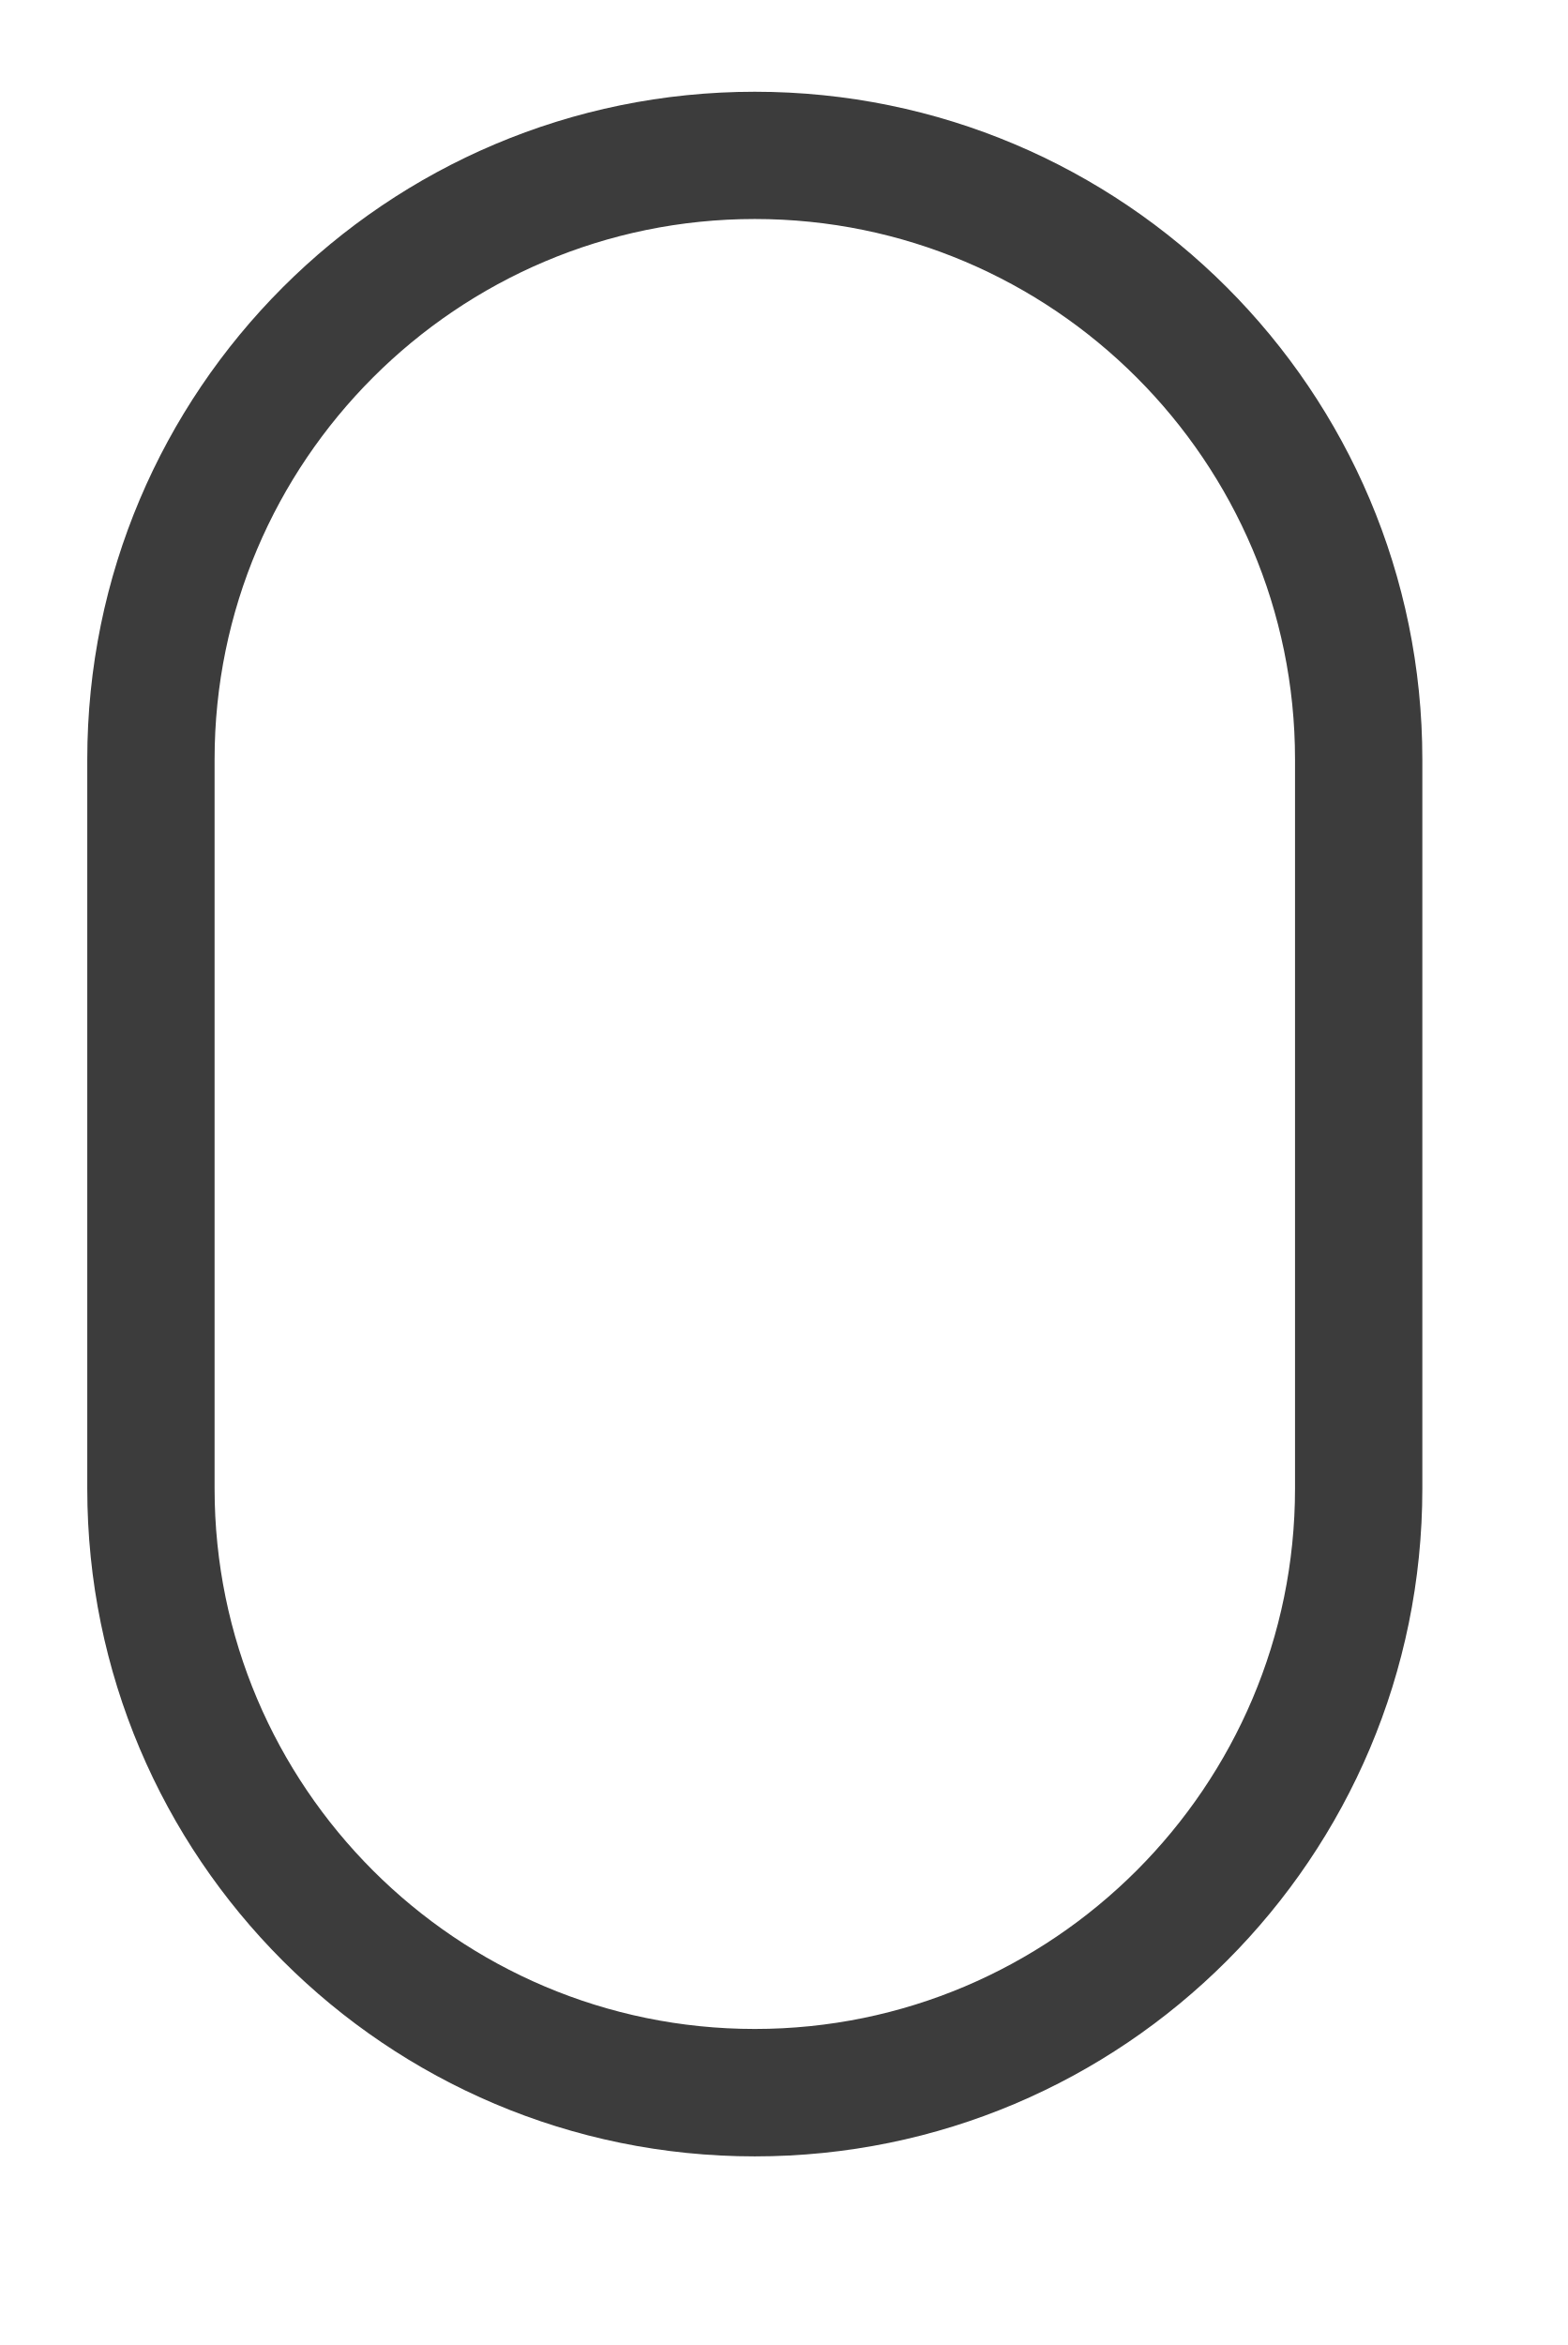
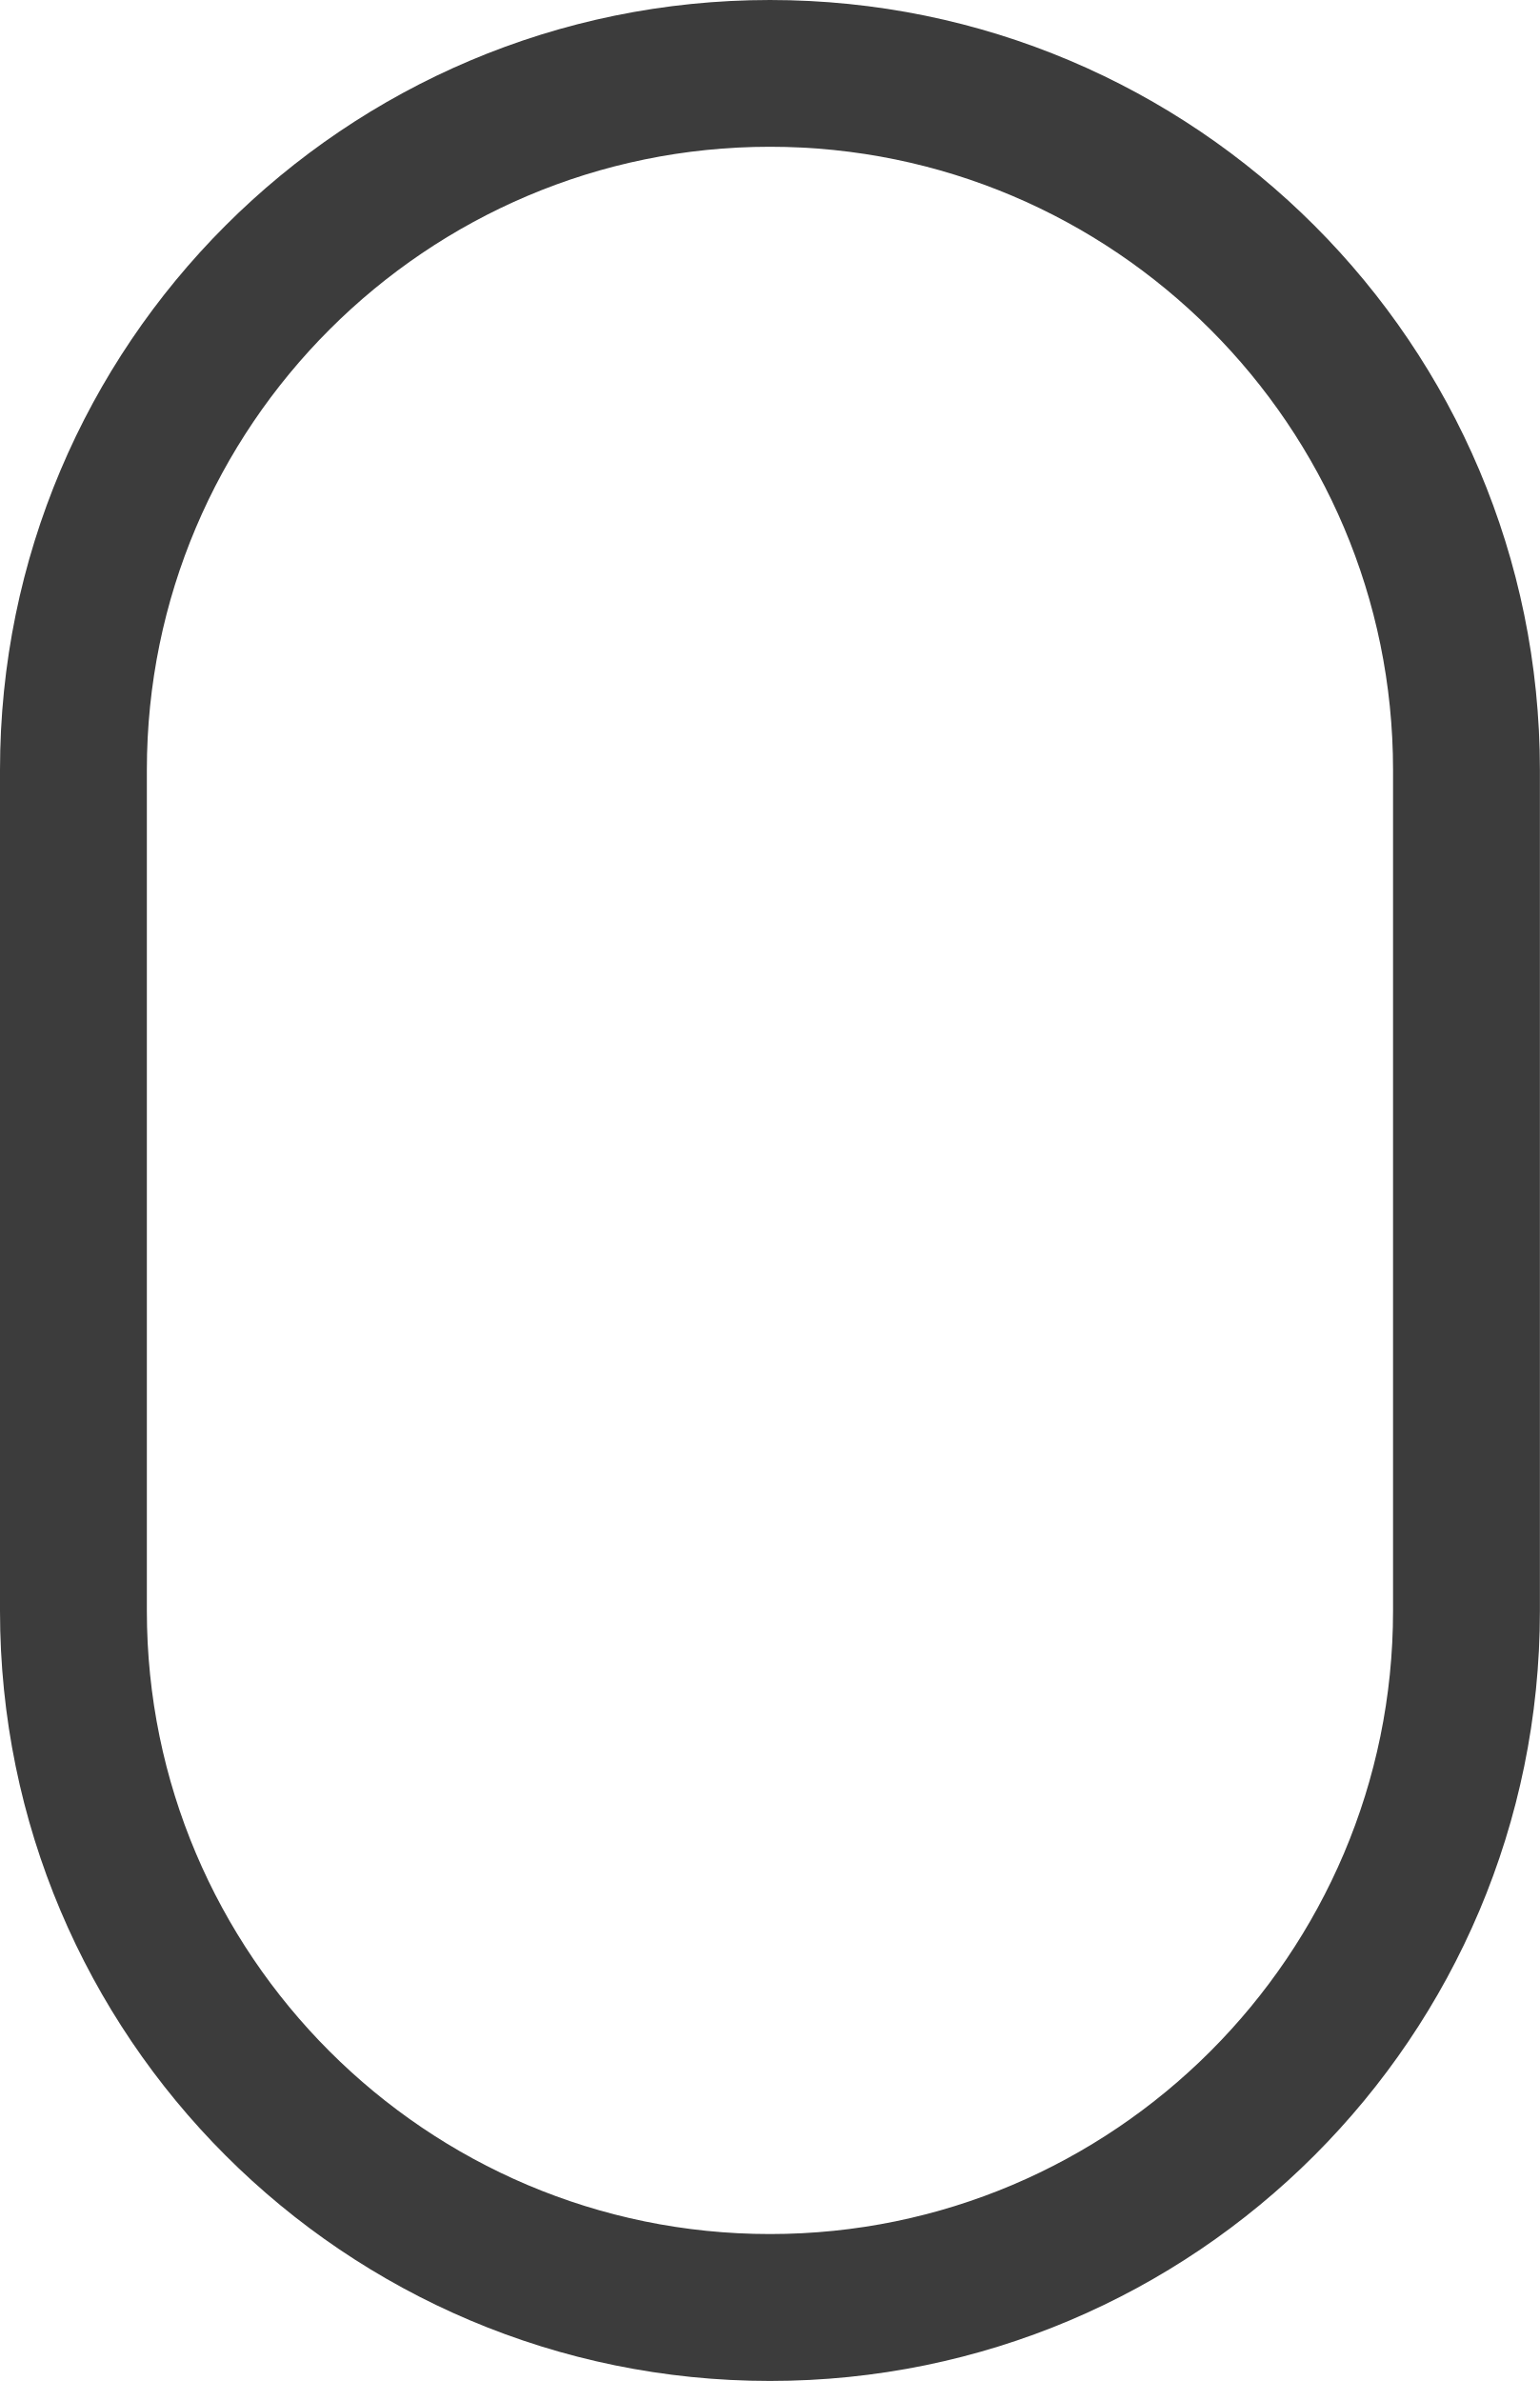
- <svg xmlns="http://www.w3.org/2000/svg" version="1.1" id="Слой_1" x="0px" y="0px" width="18.989px" height="28.396px" viewBox="0 0 18.989 28.396" enable-background="new 0 0 18.989 28.396" xml:space="preserve">
+ <svg xmlns="http://www.w3.org/2000/svg" version="1.1" id="Слой_1" x="0px" y="0px" width="32.339px" height="50px" viewBox="-7.027 -11.389 32.339 50" enable-background="new -7.027 -11.389 32.339 50" xml:space="preserve">
  <g>
    <g>
-       <path fill="#3C3C3C" d="M9.142,2.652c3.608,0,6.543,2.935,6.543,6.543v8.831c0,3.608-2.935,6.543-6.543,6.543    s-6.543-2.935-6.543-6.543V9.195C2.599,5.588,5.534,2.652,9.142,2.652 M9.142,1.111L9.142,1.111c-4.465,0-8.085,3.62-8.085,8.085    v8.831c0,4.465,3.62,8.085,8.085,8.085l0,0c4.465,0,8.085-3.62,8.085-8.085V9.195C17.226,4.73,13.607,1.111,9.142,1.111    L9.142,1.111z" />
+       <path fill="#3C3C3C" d="M9.142-8.307c7.216,0,13.085,5.87,13.085,13.085V22.44c0,7.216-5.87,13.085-13.085,13.085    S-3.943,29.656-3.943,22.44V4.779C-3.943-2.435,1.926-8.307,9.142-8.307 M9.142-11.389L9.142-11.389    c-8.93,0-16.169,7.24-16.169,16.169v17.661c0,8.93,7.24,16.169,16.169,16.169l0,0c8.93,0,16.169-7.24,16.169-16.169V4.779    C25.309-4.151,18.072-11.389,9.142-11.389L9.142-11.389z" />
    </g>
  </g>
</svg>
